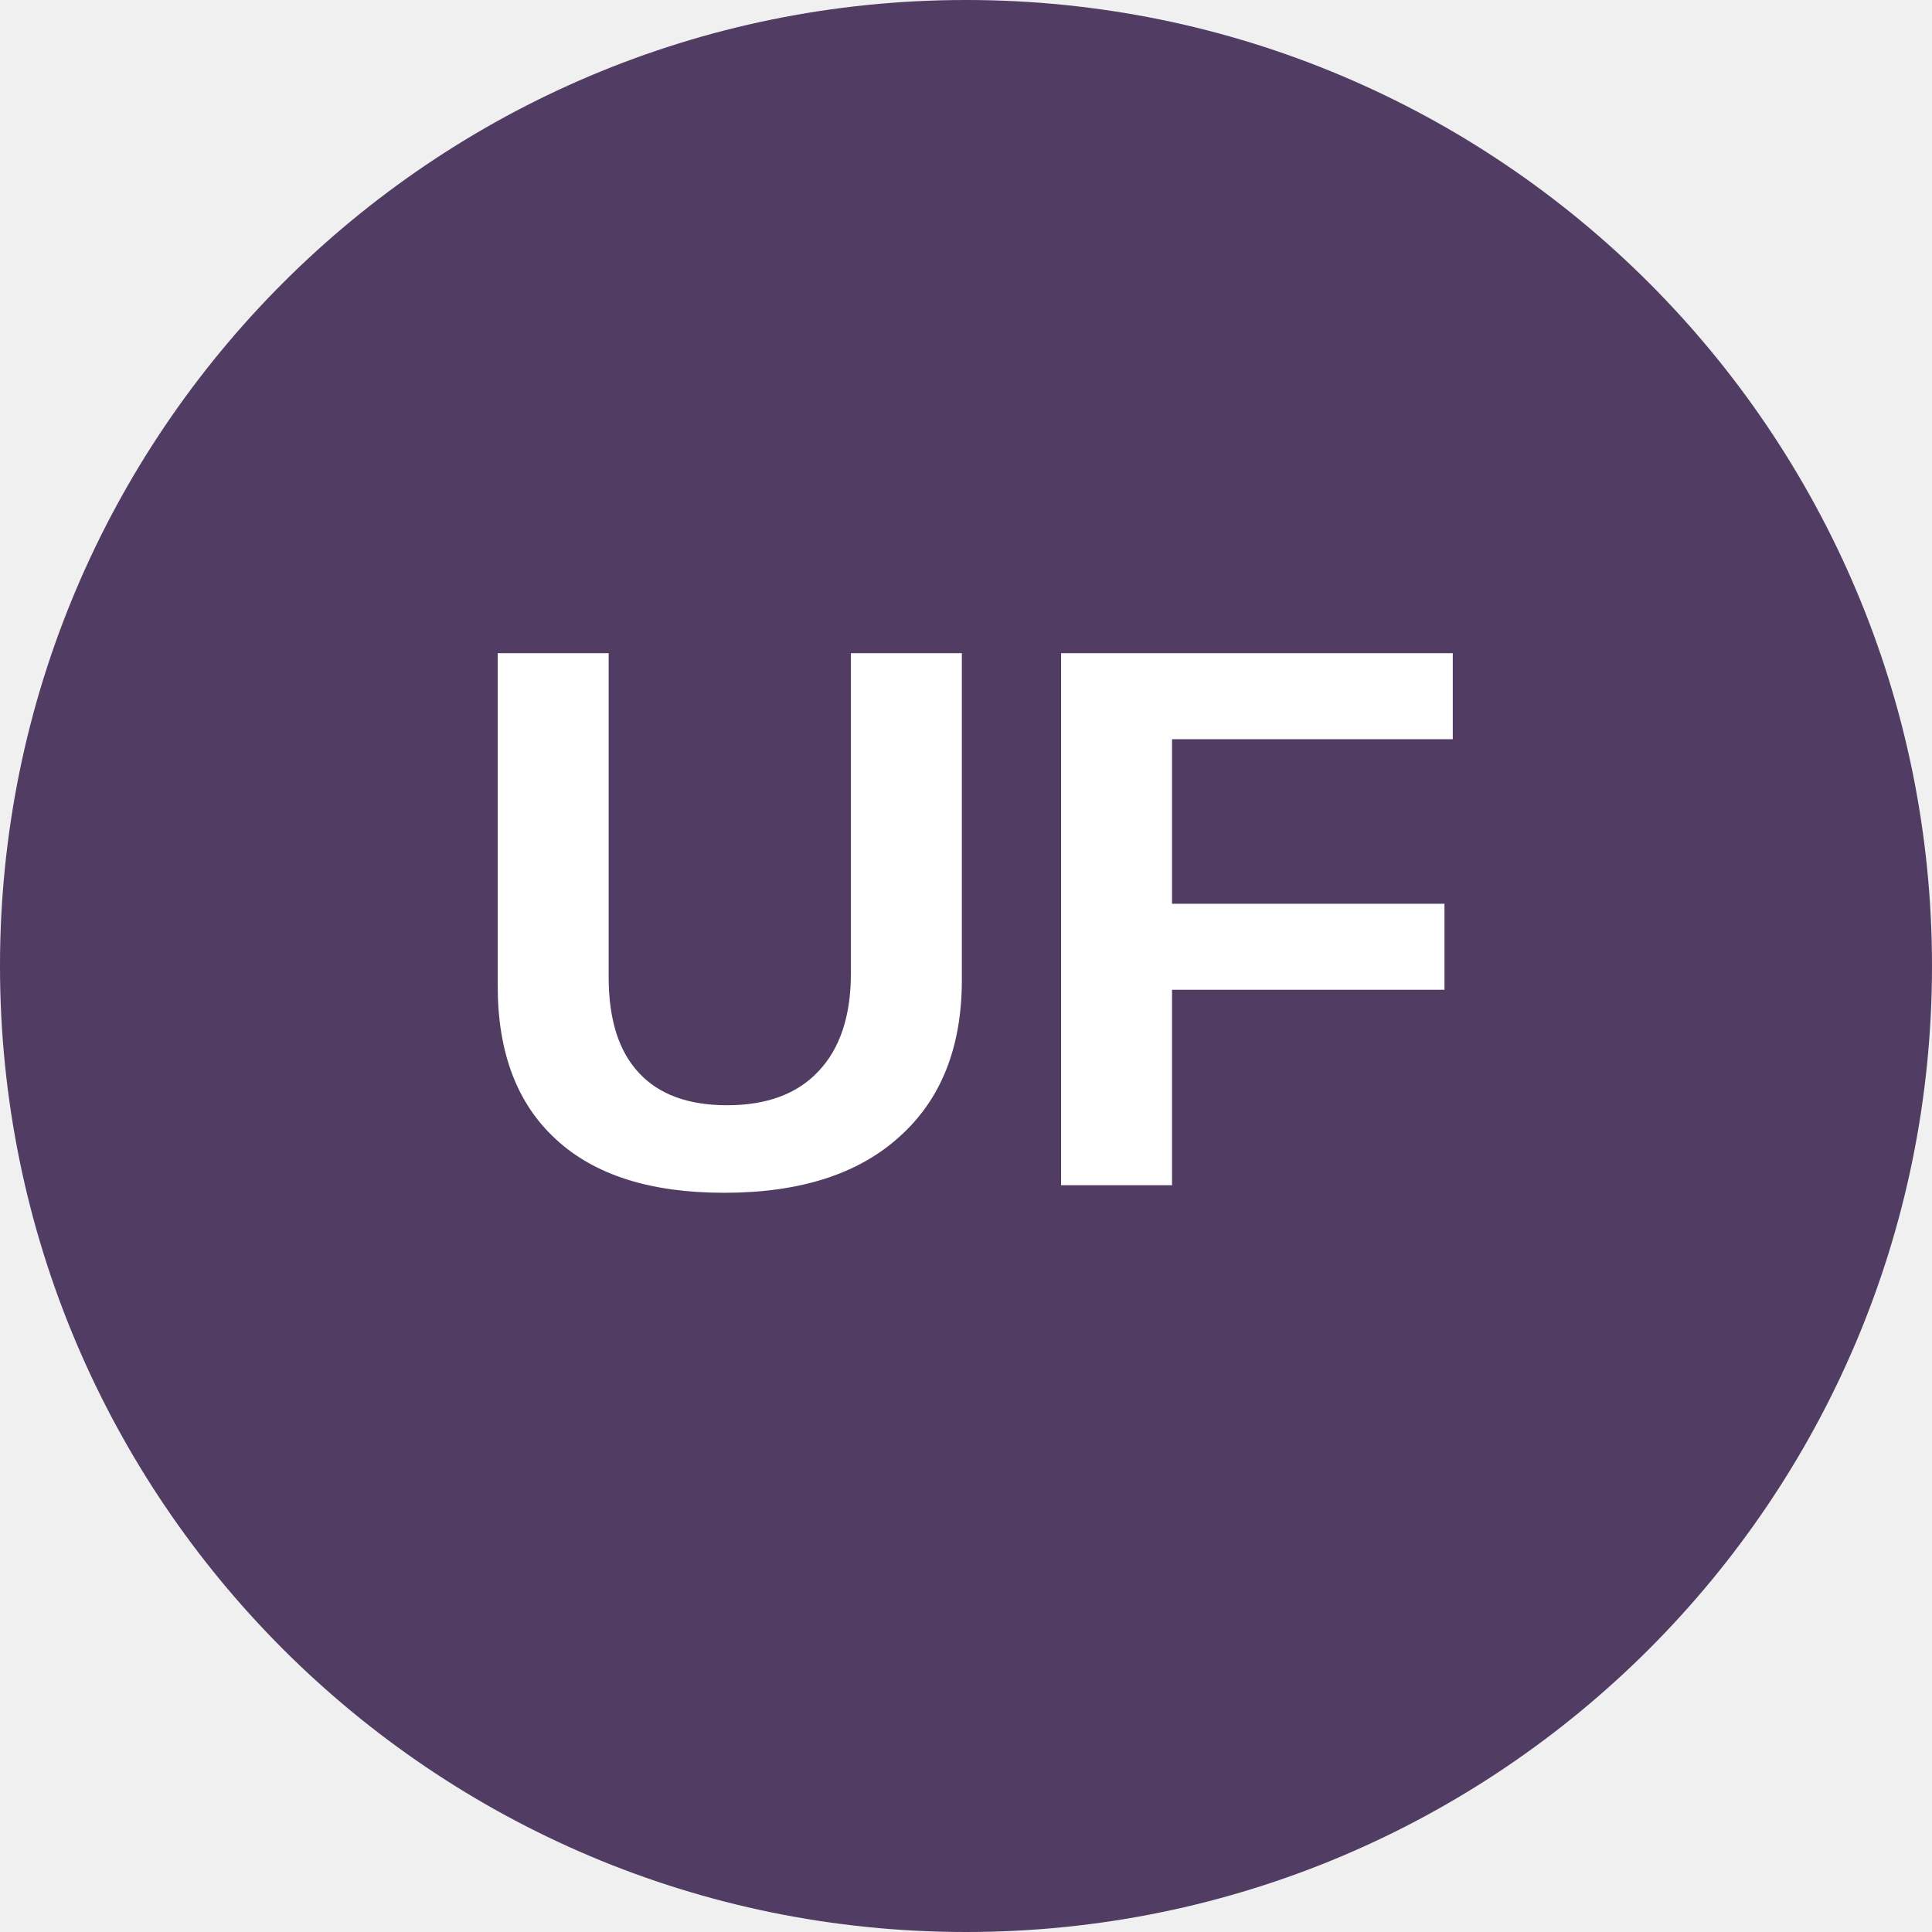
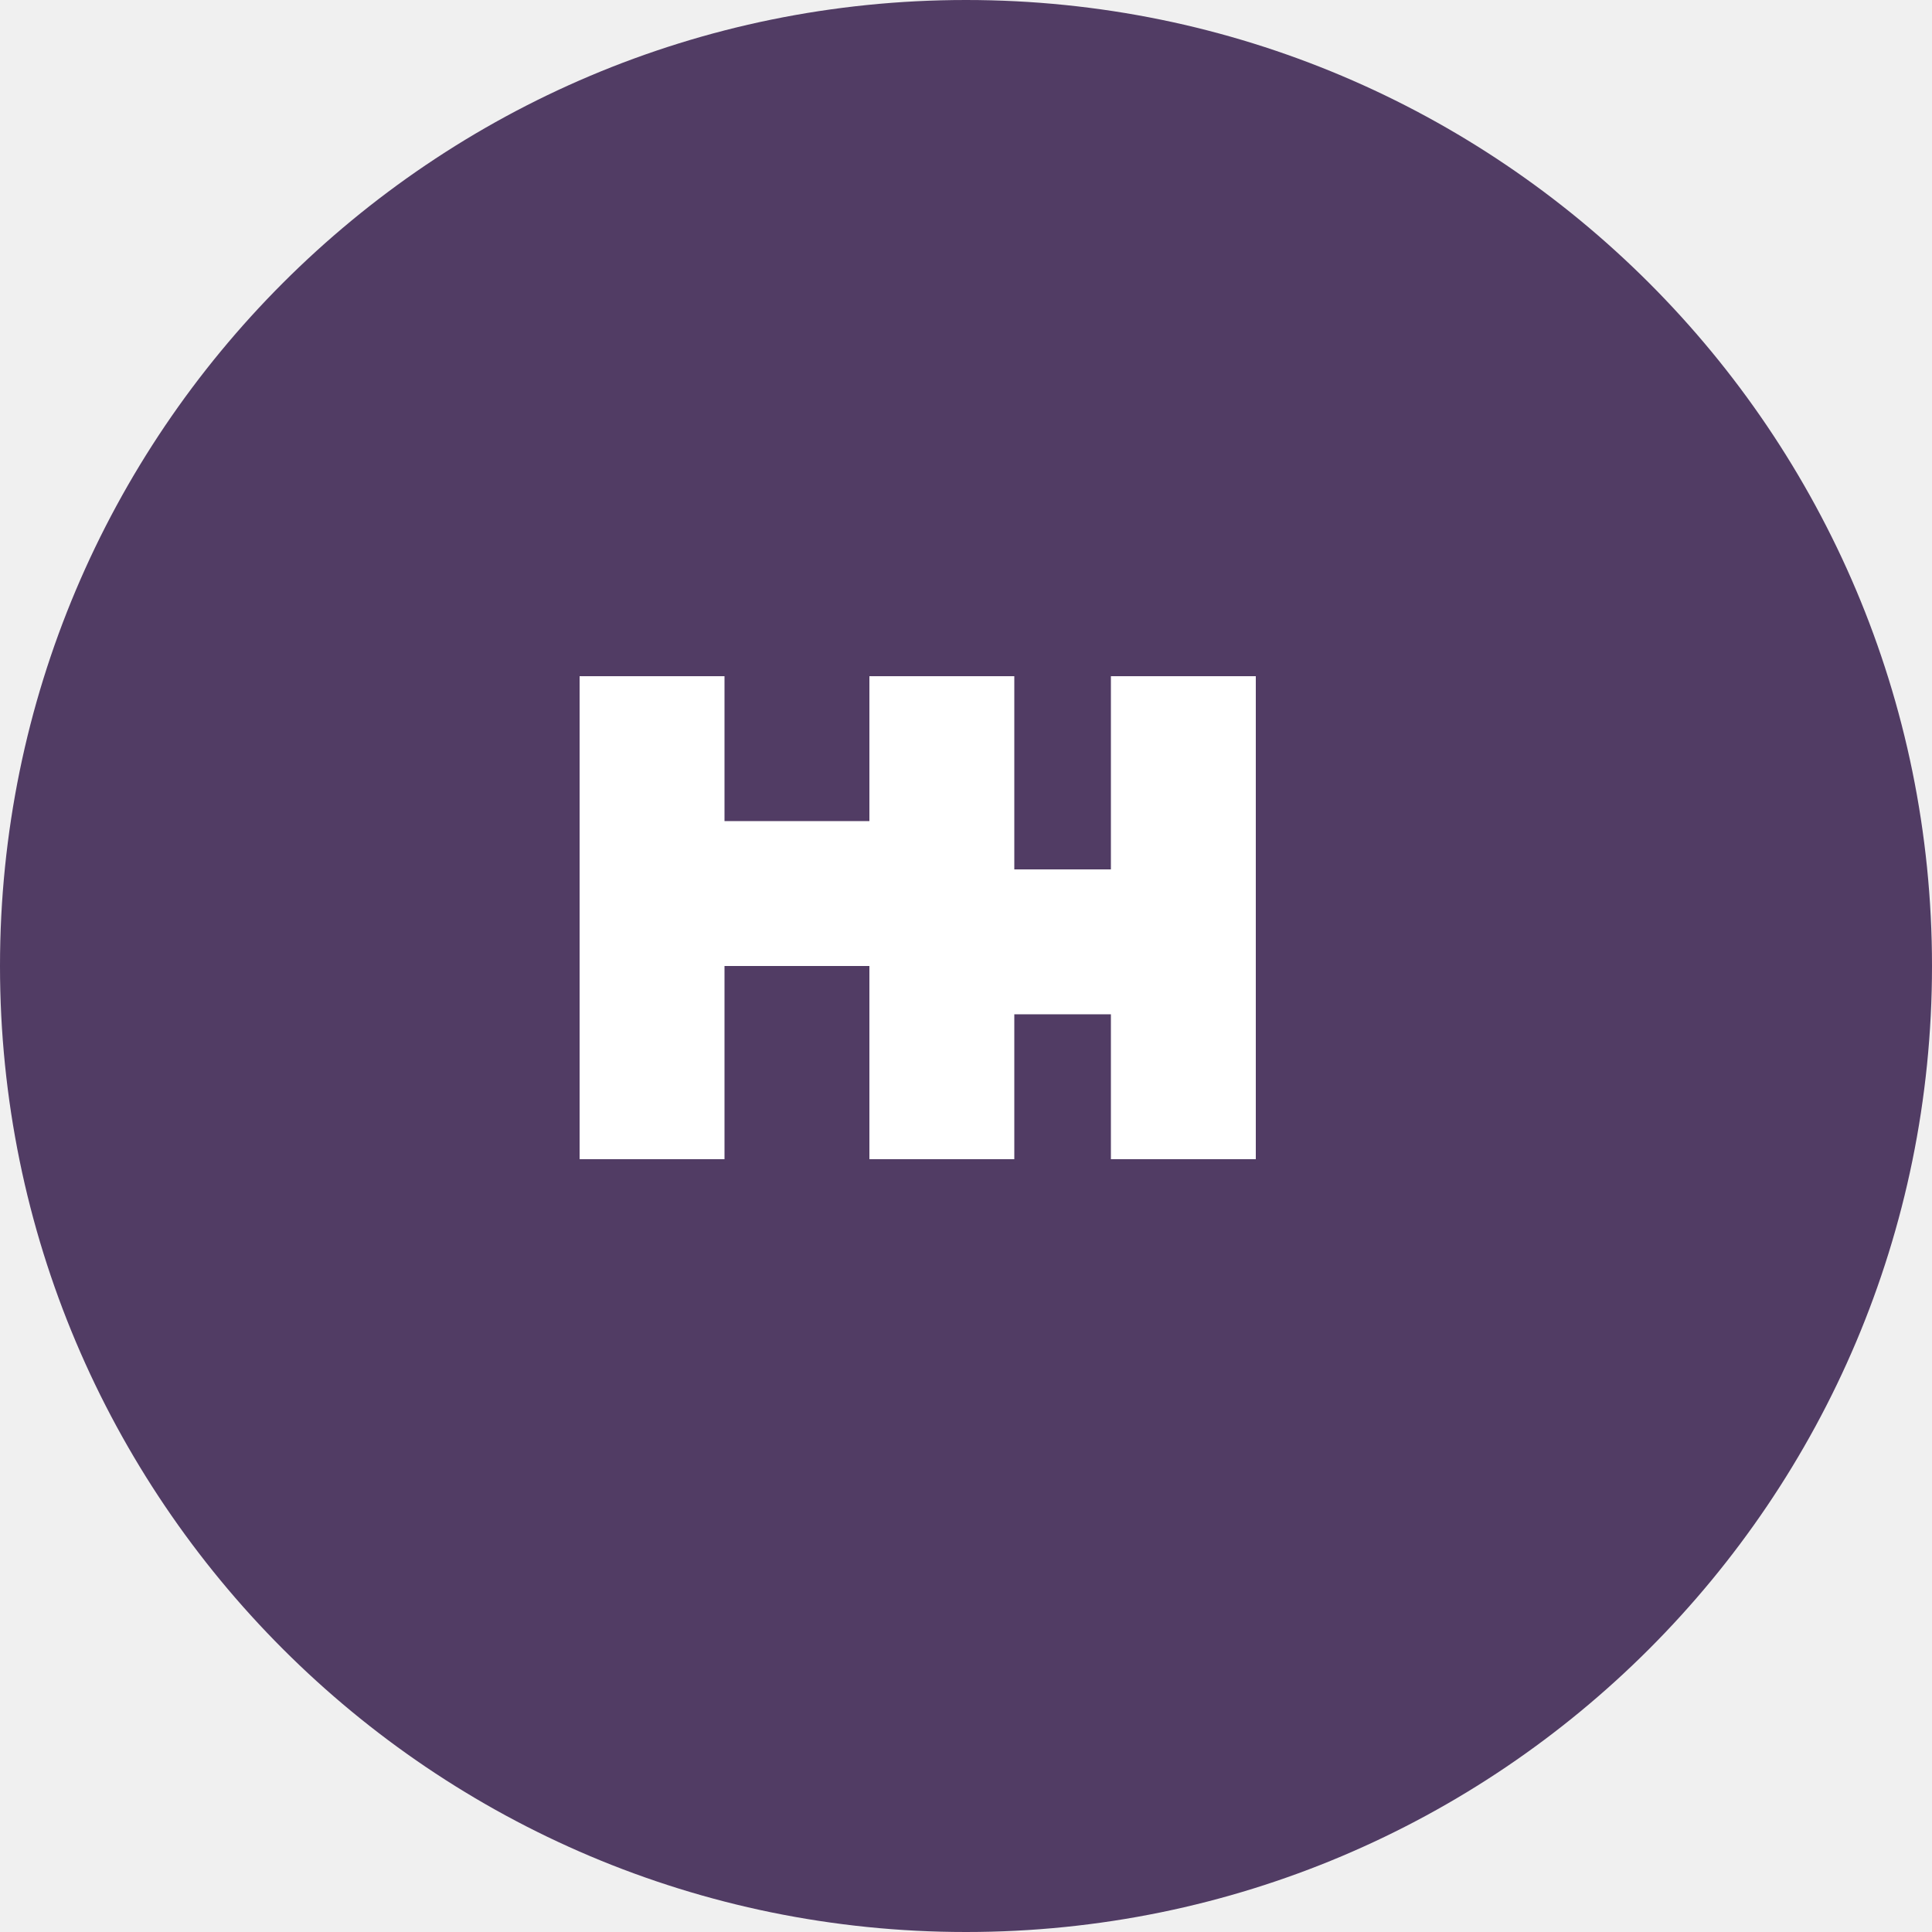
- <svg xmlns="http://www.w3.org/2000/svg" width="40" height="40" viewBox="0 0 40 40" fill="none">
-   <circle cx="20" cy="20" r="20" fill="#513c64" />
-   <text x="50%" y="50%" dominant-baseline="middle" text-anchor="middle" fill="white" font-family="Arial, sans-serif" font-weight="bold" font-size="16">UF</text>
+ <svg xmlns="http://www.w3.org/2000/svg" width="200" height="200" viewBox="0 0 200 200">
+   <circle cx="100" cy="100" r="100" fill="#513c64" />
+   <path d="M60 70v50h15v-20h15v20h15V70H90v15H75V70H60z" fill="white" />
+   <path d="M115 70h15v50h-15v-15h-15v-15h15V70z" fill="white" />
</svg>
